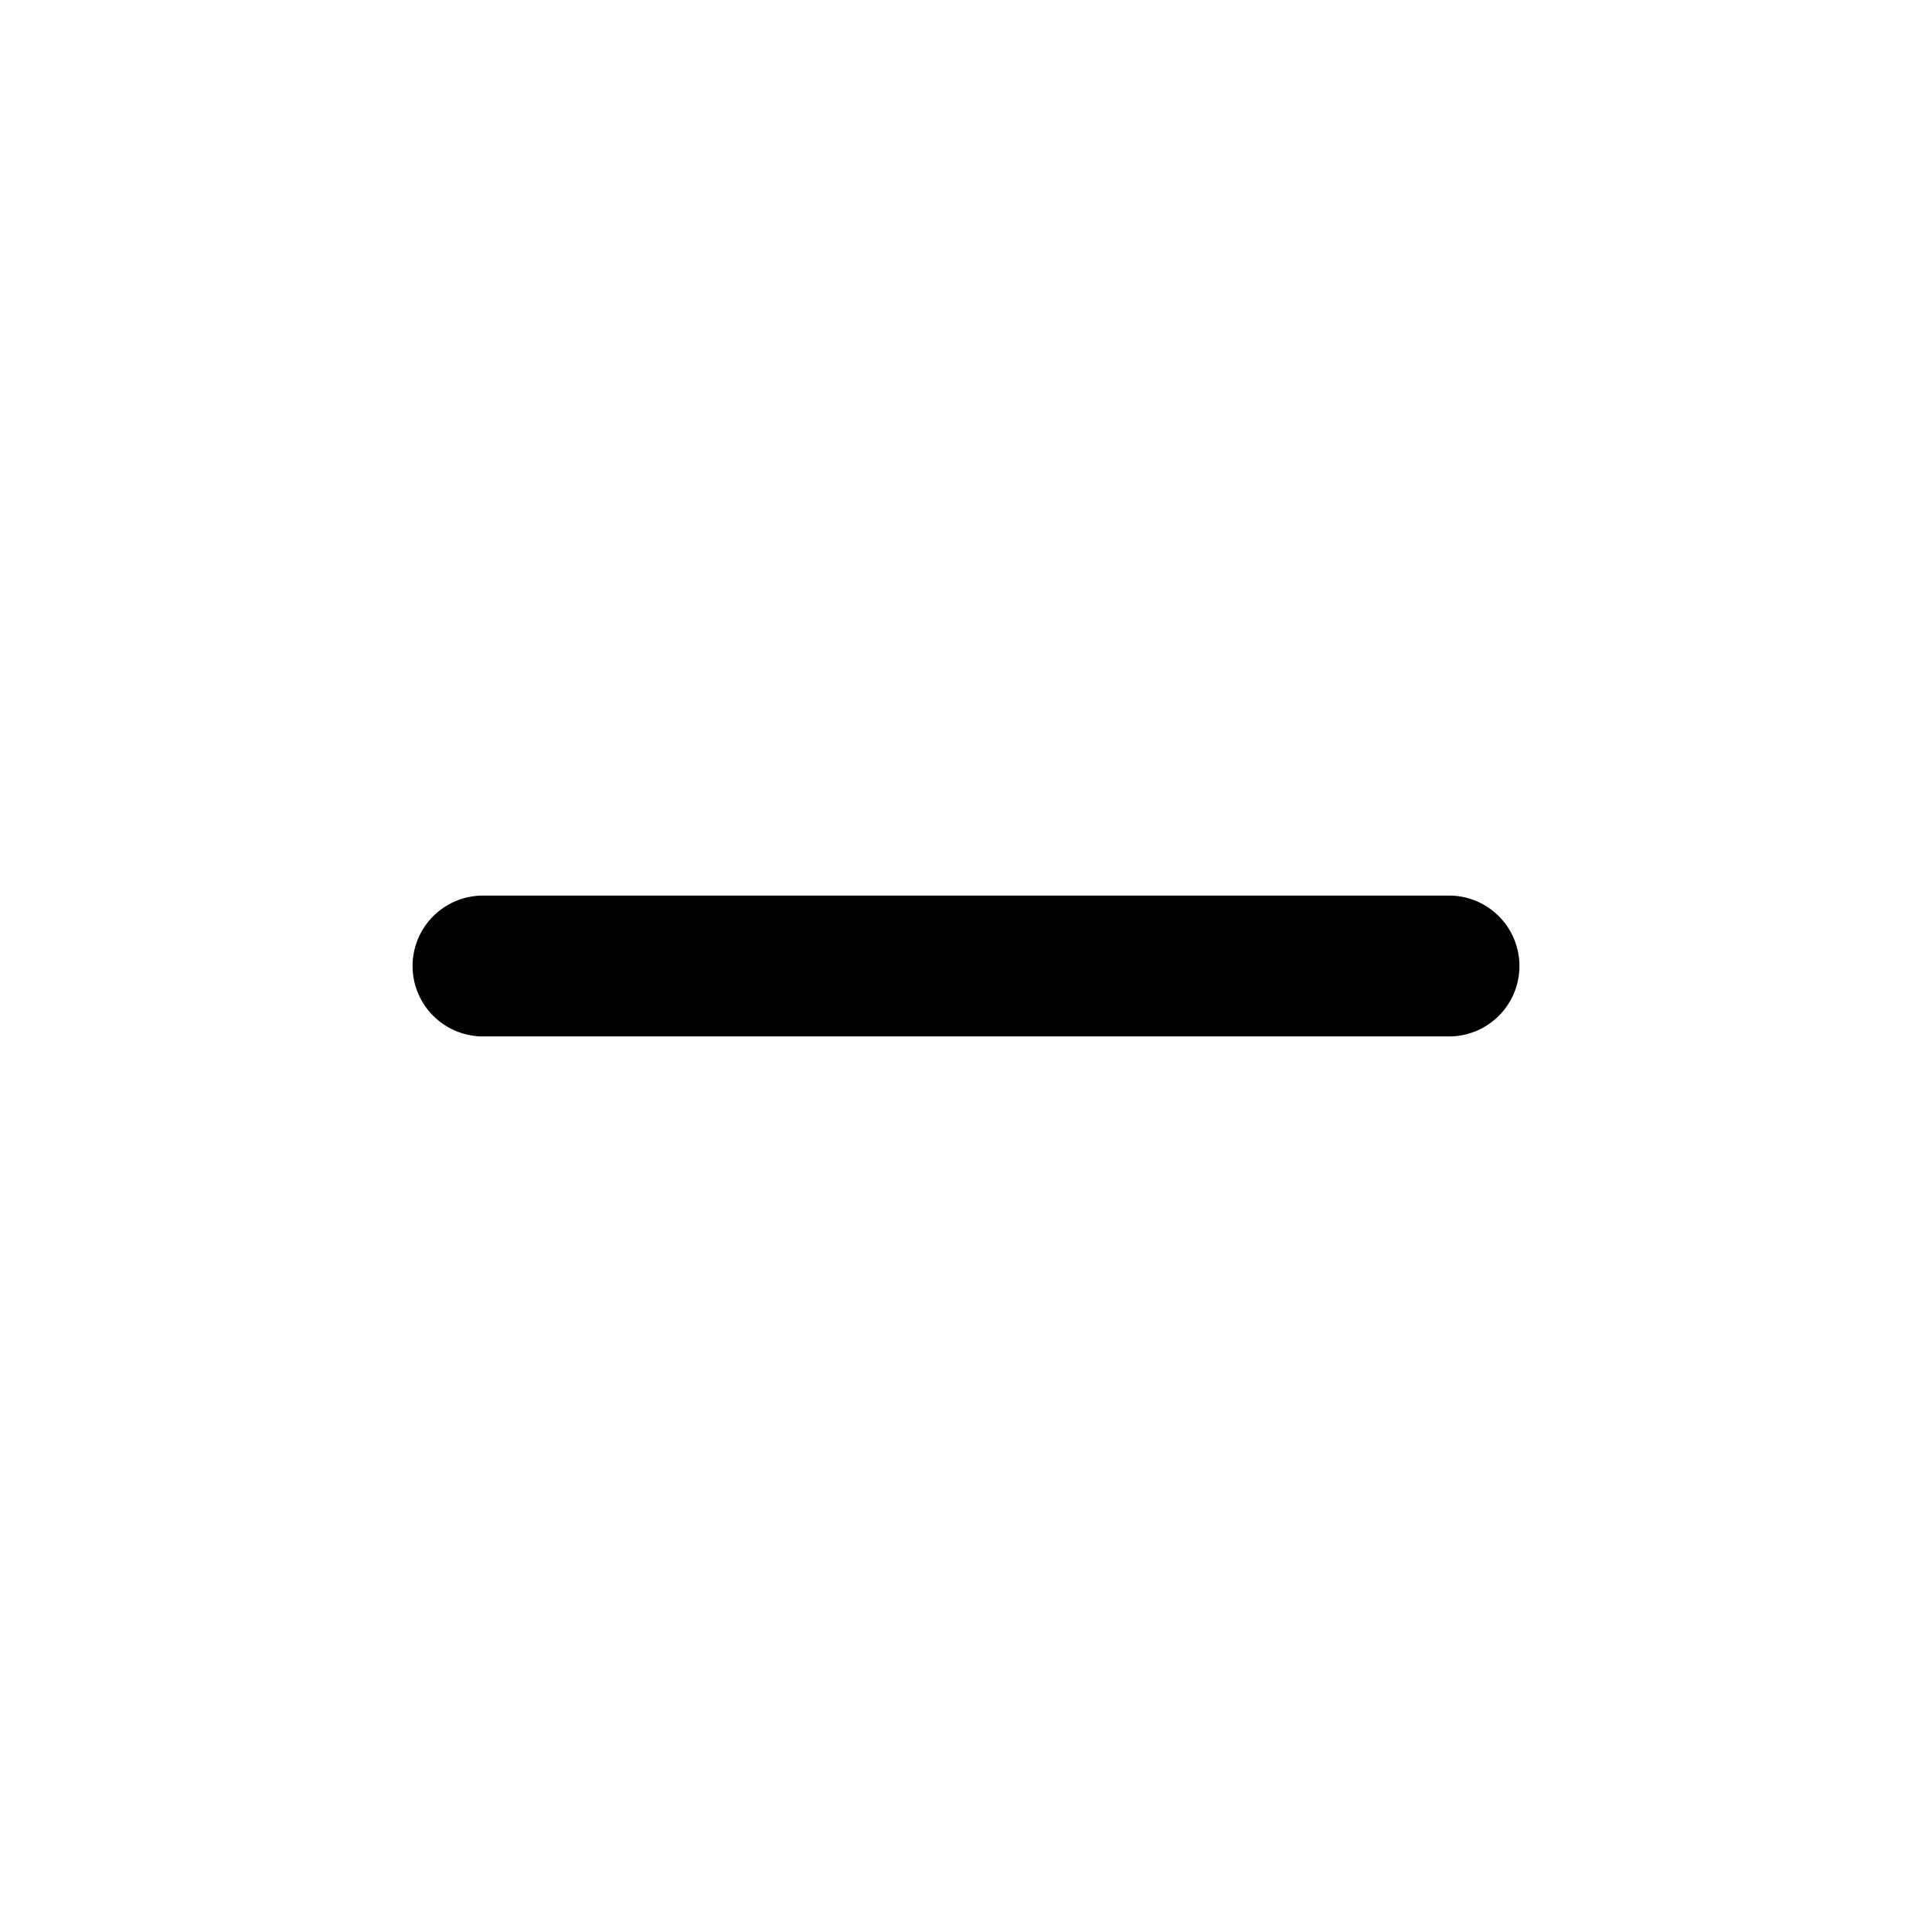
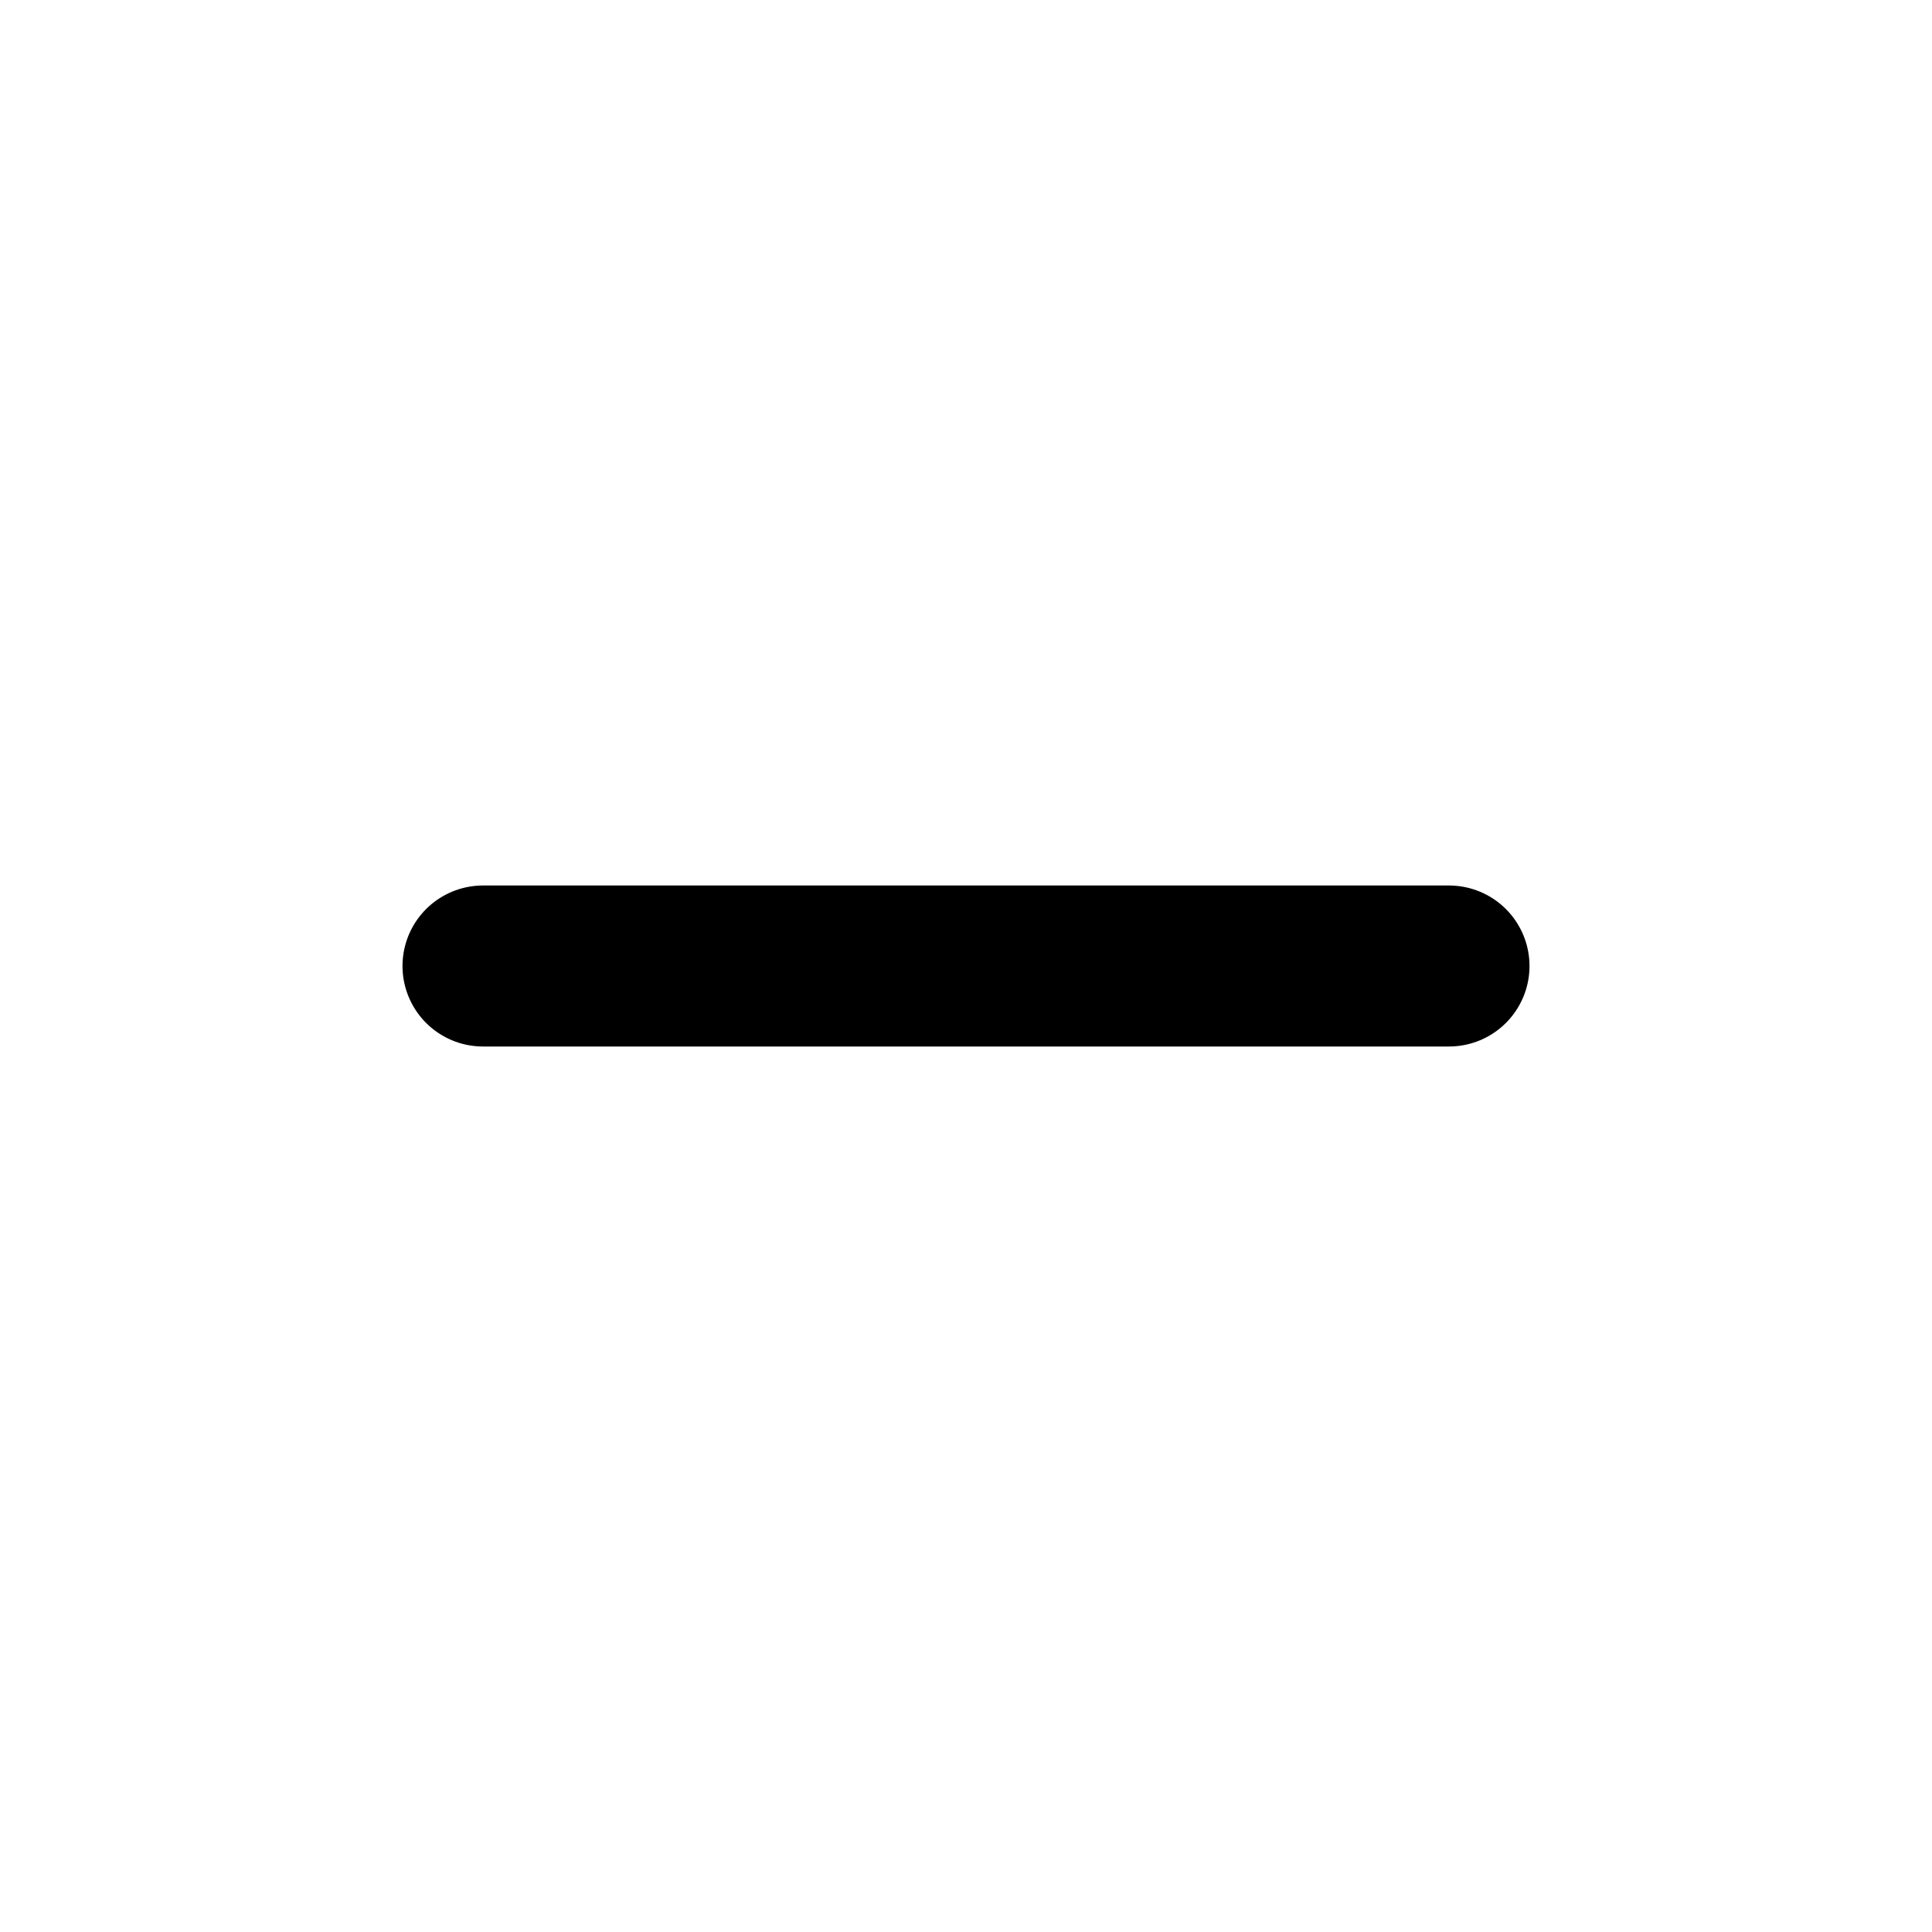
- <svg xmlns="http://www.w3.org/2000/svg" viewBox="0 0 24 24" fill="none" stroke="currentColor" stroke-width="1.75" stroke-linecap="round" stroke-linejoin="round" role="img" aria-labelledby="title">
+ <svg xmlns="http://www.w3.org/2000/svg" viewBox="0 0 24 24" fill="none" stroke="currentColor" stroke-width="2" stroke-linecap="round" stroke-linejoin="round" shape-rendering="geometricPrecision" role="img" aria-labelledby="title">
  <g>
    <path d="M6 12h12" />
  </g>
</svg>
